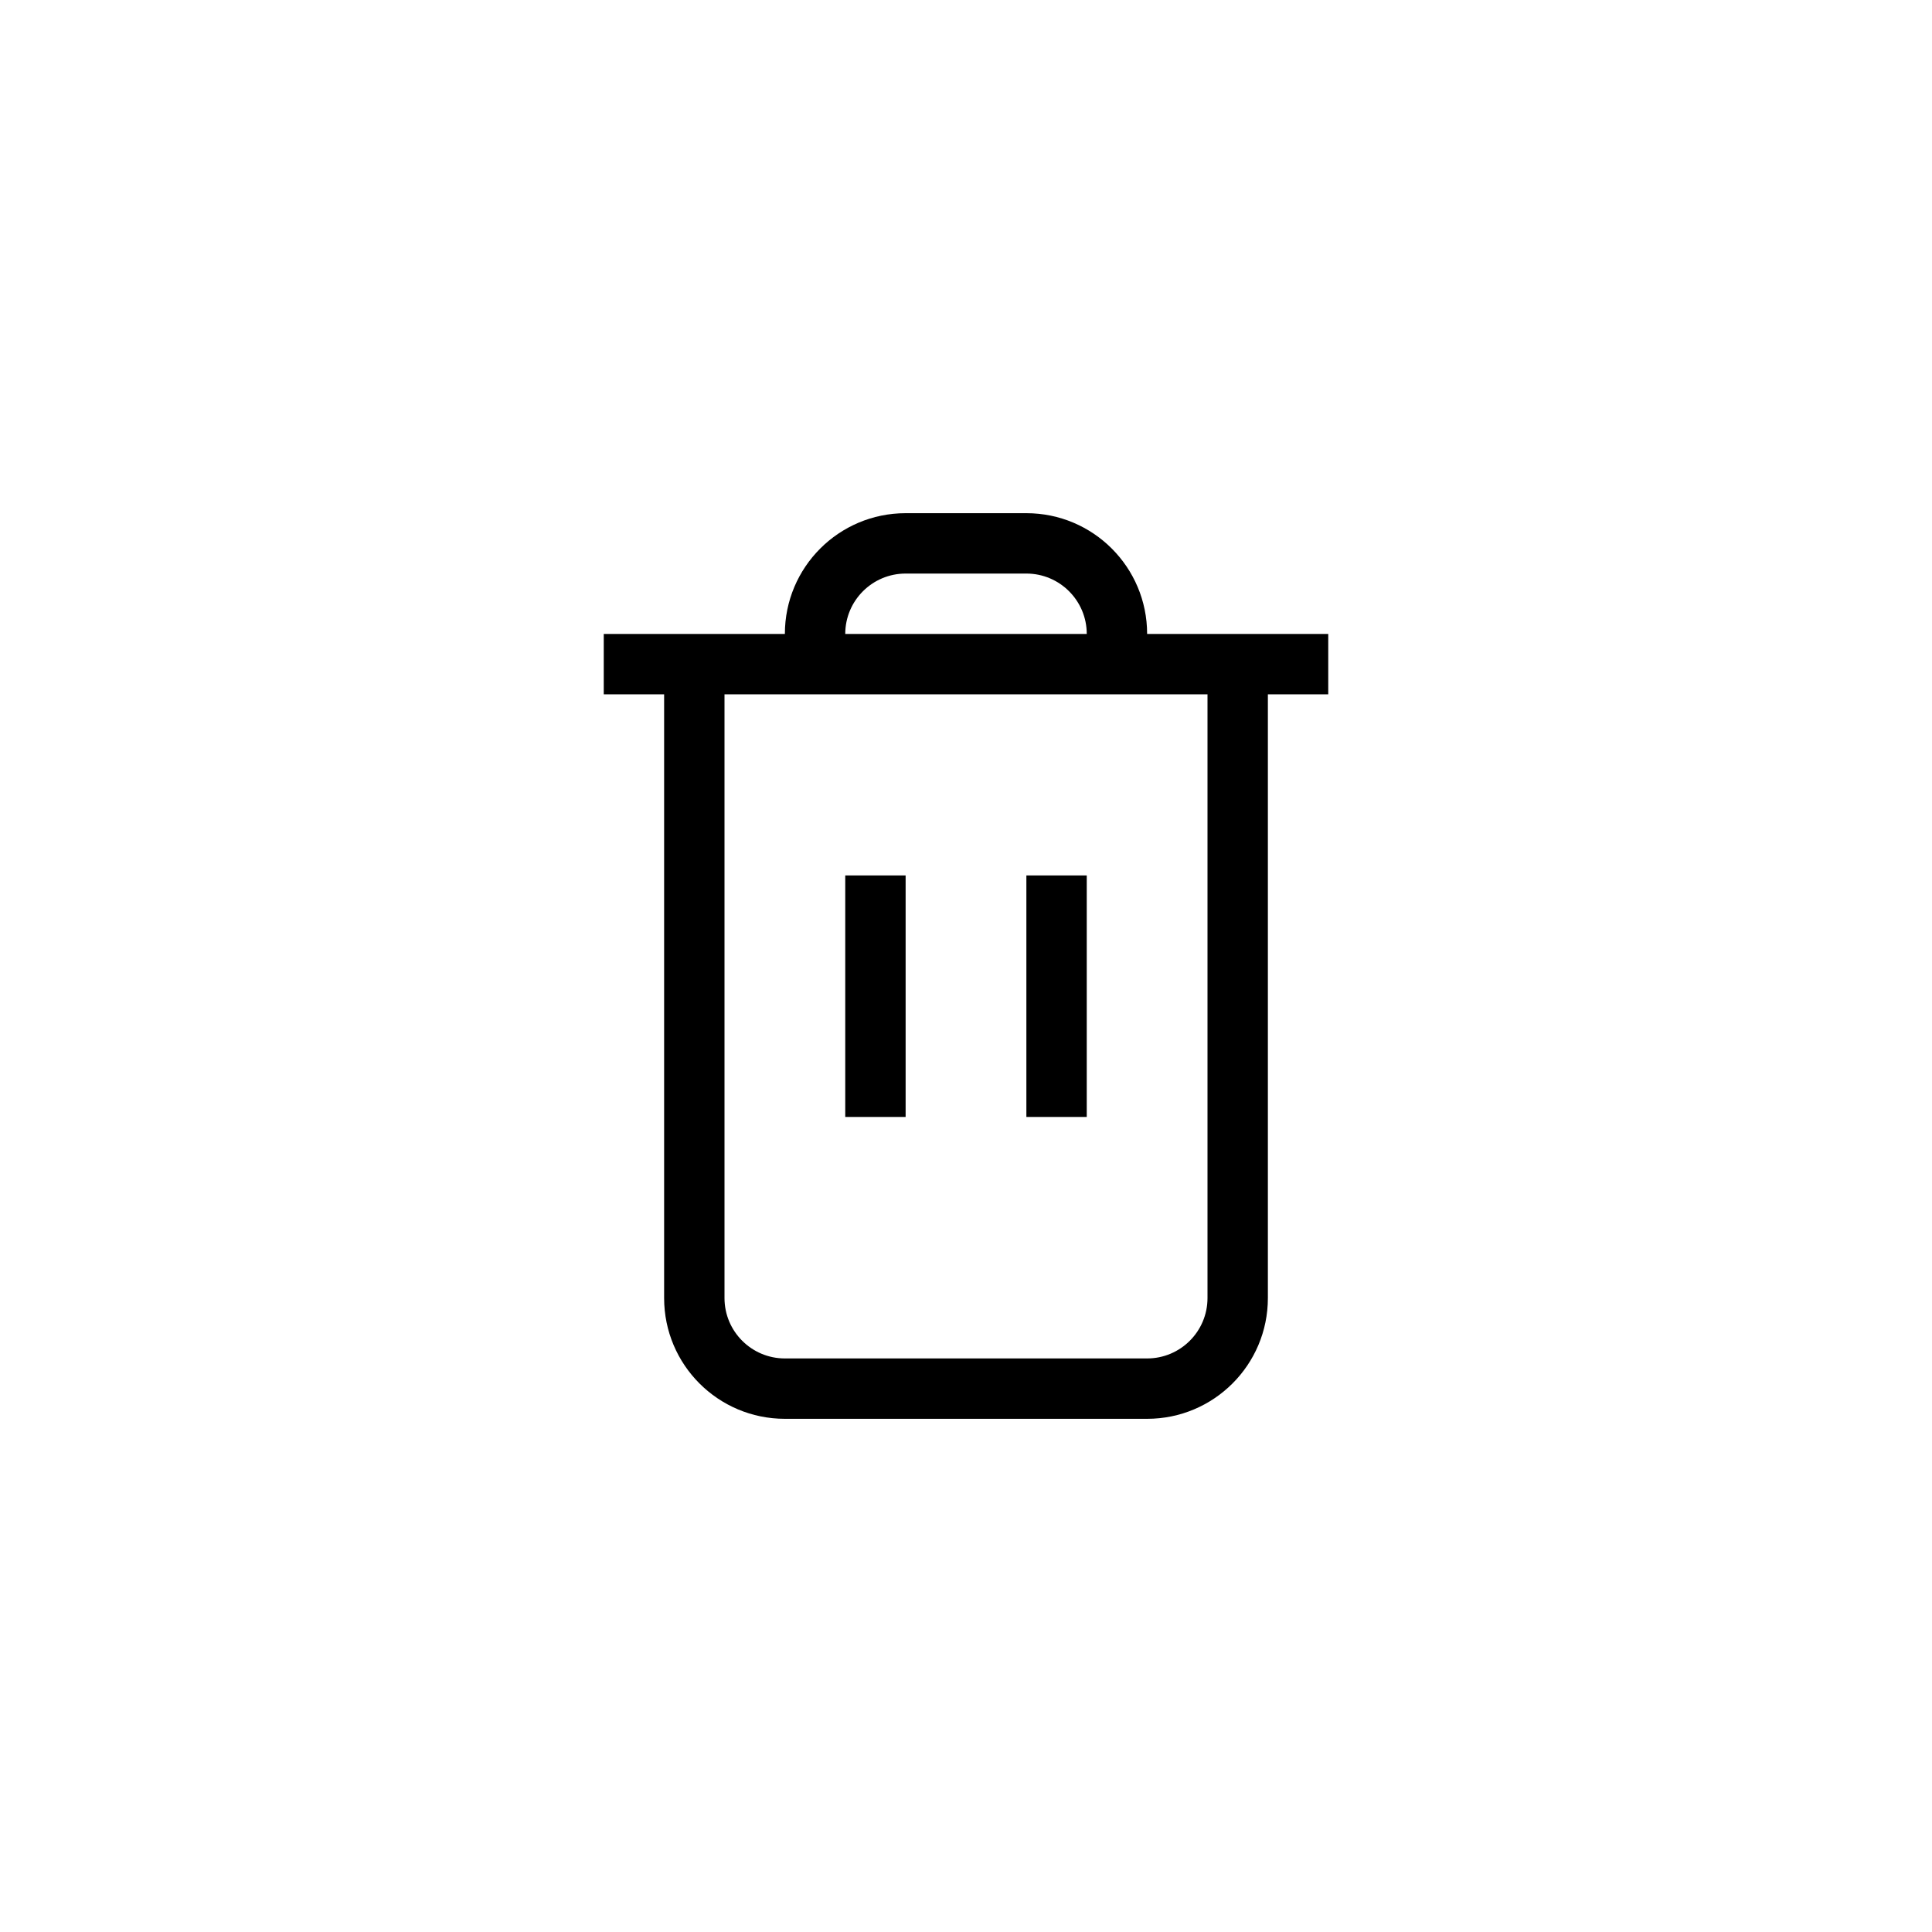
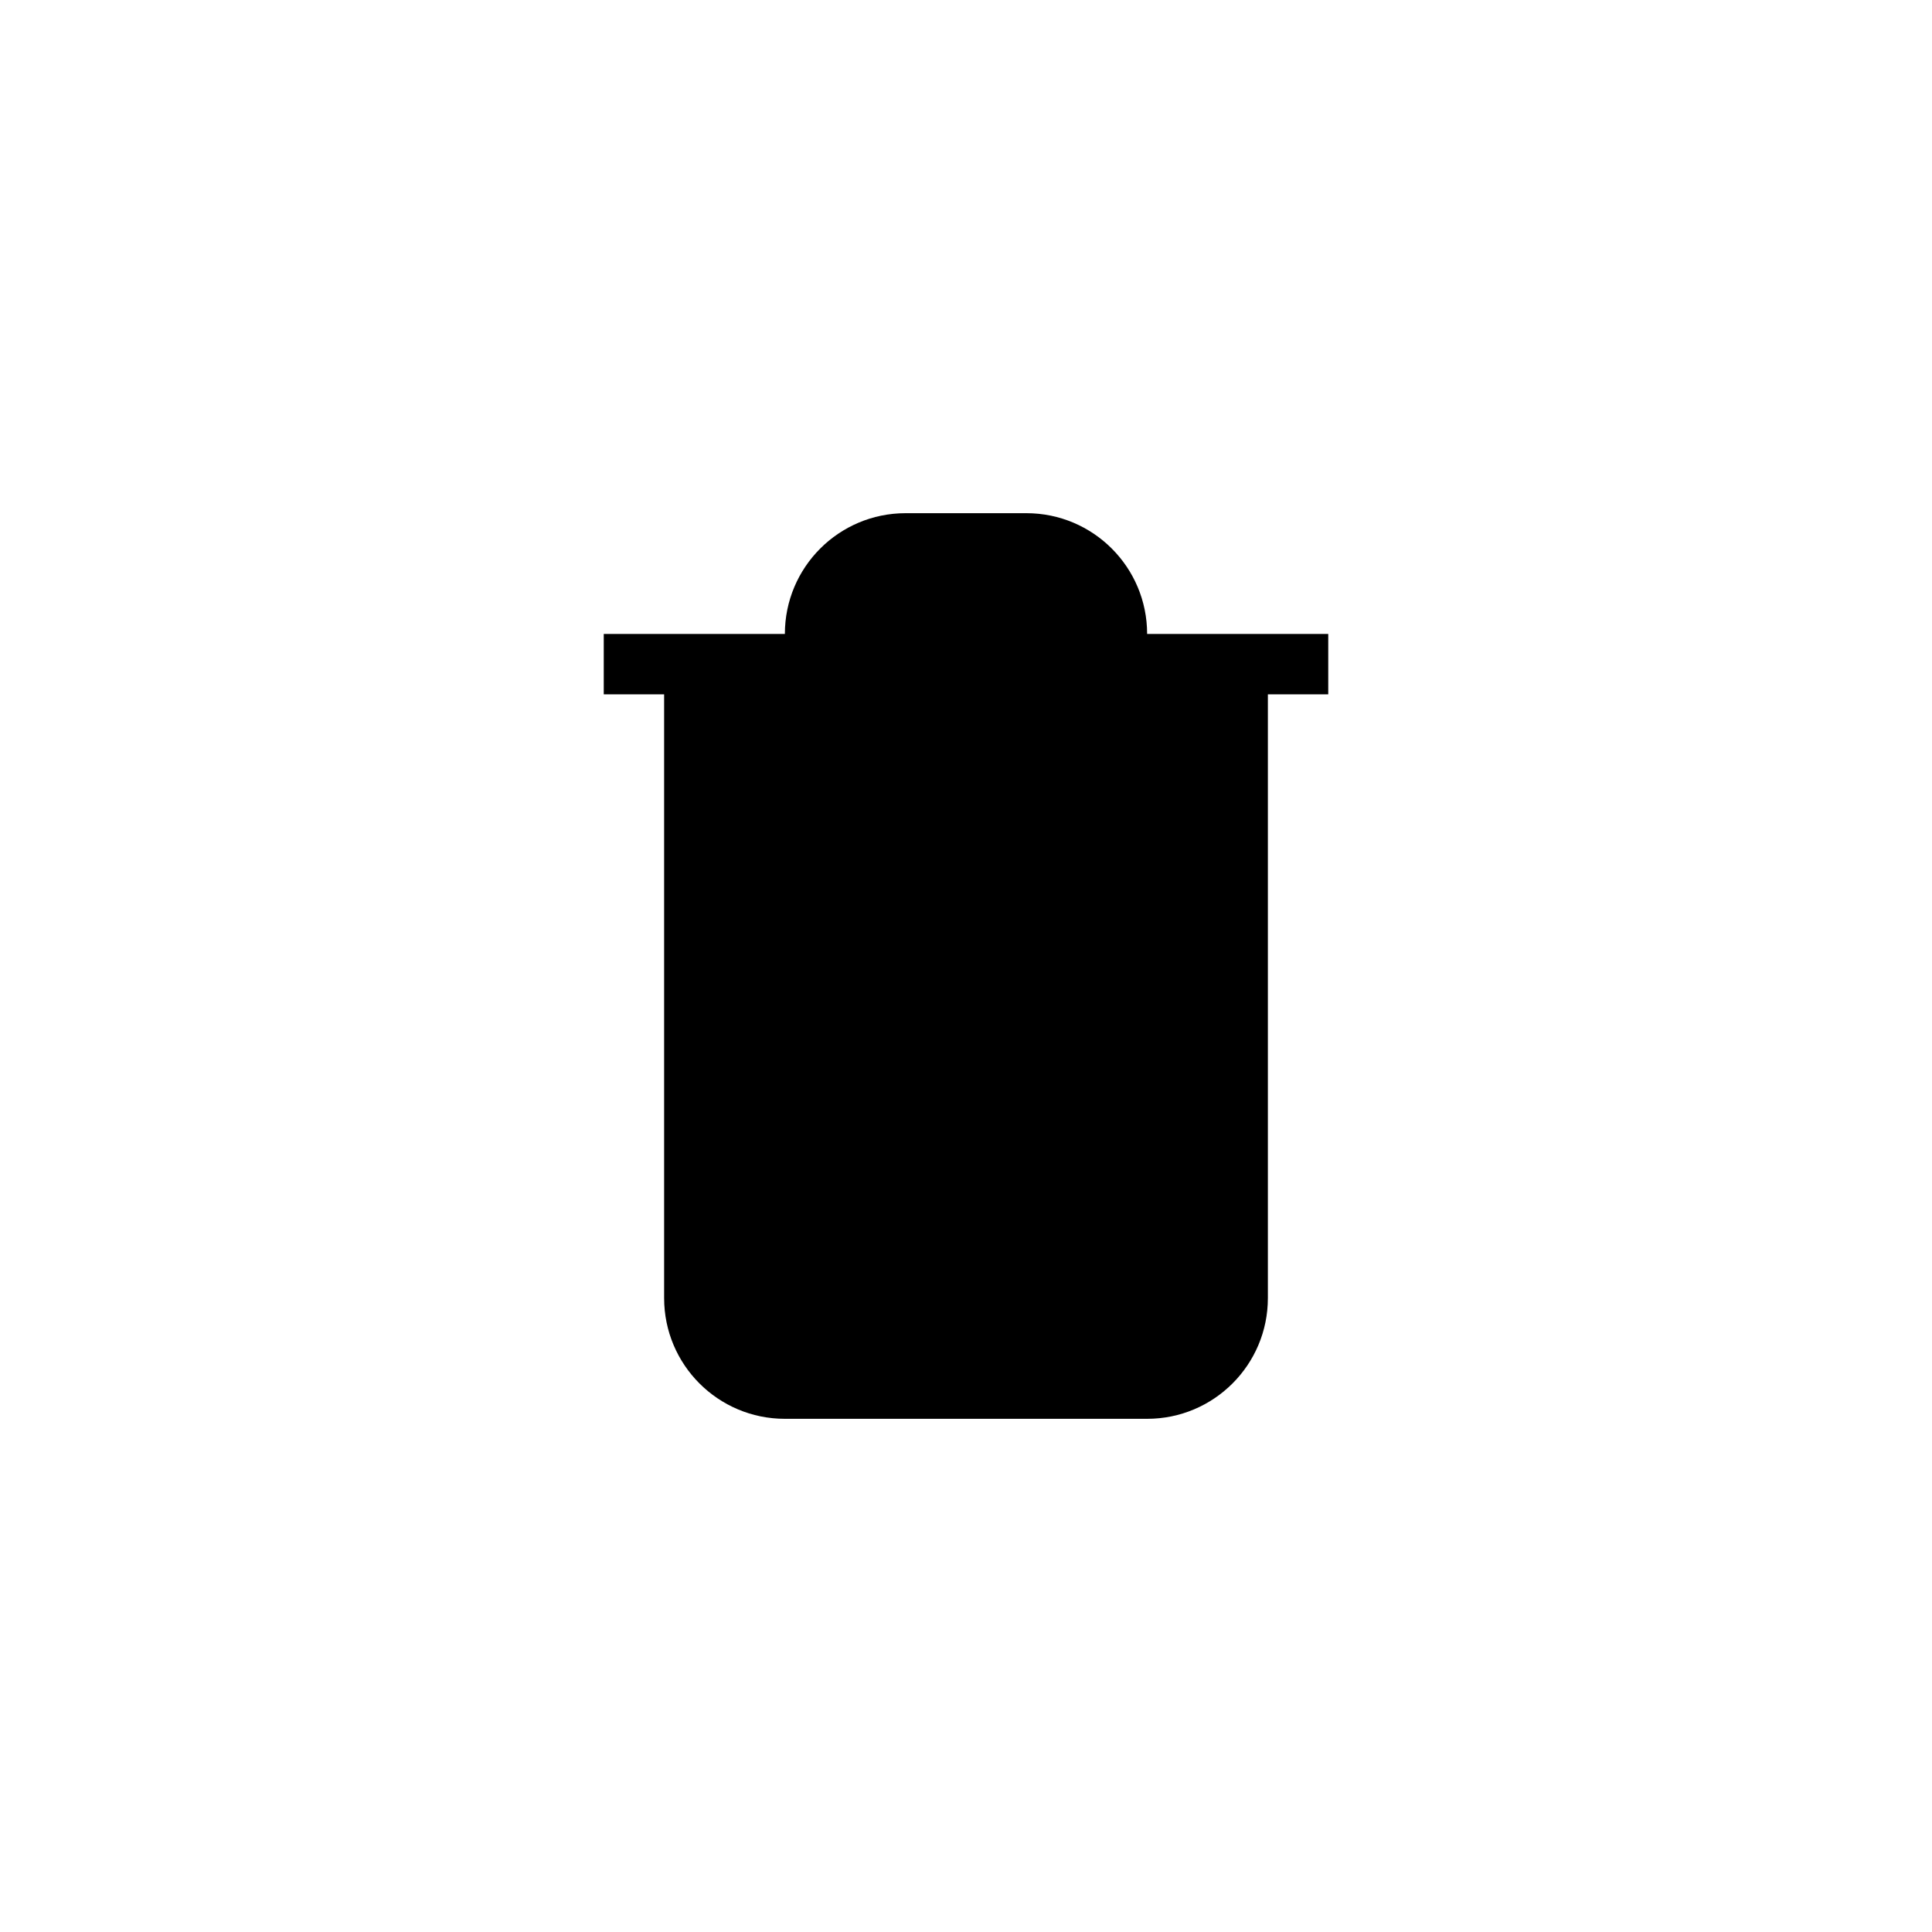
<svg xmlns="http://www.w3.org/2000/svg" width="32" height="32" viewBox="0 0 32 32" fill="none">
-   <path fill-rule="evenodd" clip-rule="evenodd" d="M15 9.5C14.448 9.5 14 9.948 14 10.5H18C18 9.948 17.552 9.5 17 9.5H15ZM19 10.5C19 9.395 18.105 8.5 17 8.5H15C13.895 8.5 13 9.395 13 10.5H11.5H10V11.5H11V21.5C11 22.605 11.895 23.5 13 23.5H19C20.105 23.5 21 22.605 21 21.5V11.5H22V10.5H20.5H19ZM20 11.5H18.5H13.5H12V21.5C12 22.052 12.448 22.5 13 22.5H19C19.552 22.5 20 22.052 20 21.5V11.5ZM14 18.5V14.5H15V18.5H14ZM17 18.5V14.5H18V18.5H17Z" fill="black" />
+   <path fillRule="evenodd" clip-rule="evenodd" d="M15 9.5C14.448 9.5 14 9.948 14 10.5H18C18 9.948 17.552 9.5 17 9.5H15ZM19 10.5C19 9.395 18.105 8.5 17 8.5H15C13.895 8.5 13 9.395 13 10.5H11.5H10V11.5H11V21.5C11 22.605 11.895 23.5 13 23.5H19C20.105 23.5 21 22.605 21 21.5V11.5H22V10.5H20.5H19ZM20 11.5H18.5H13.5H12V21.5C12 22.052 12.448 22.5 13 22.5H19C19.552 22.5 20 22.052 20 21.5V11.5ZM14 18.5V14.5H15V18.5H14ZM17 18.5V14.5H18V18.5H17Z" fill="black" />
</svg>
